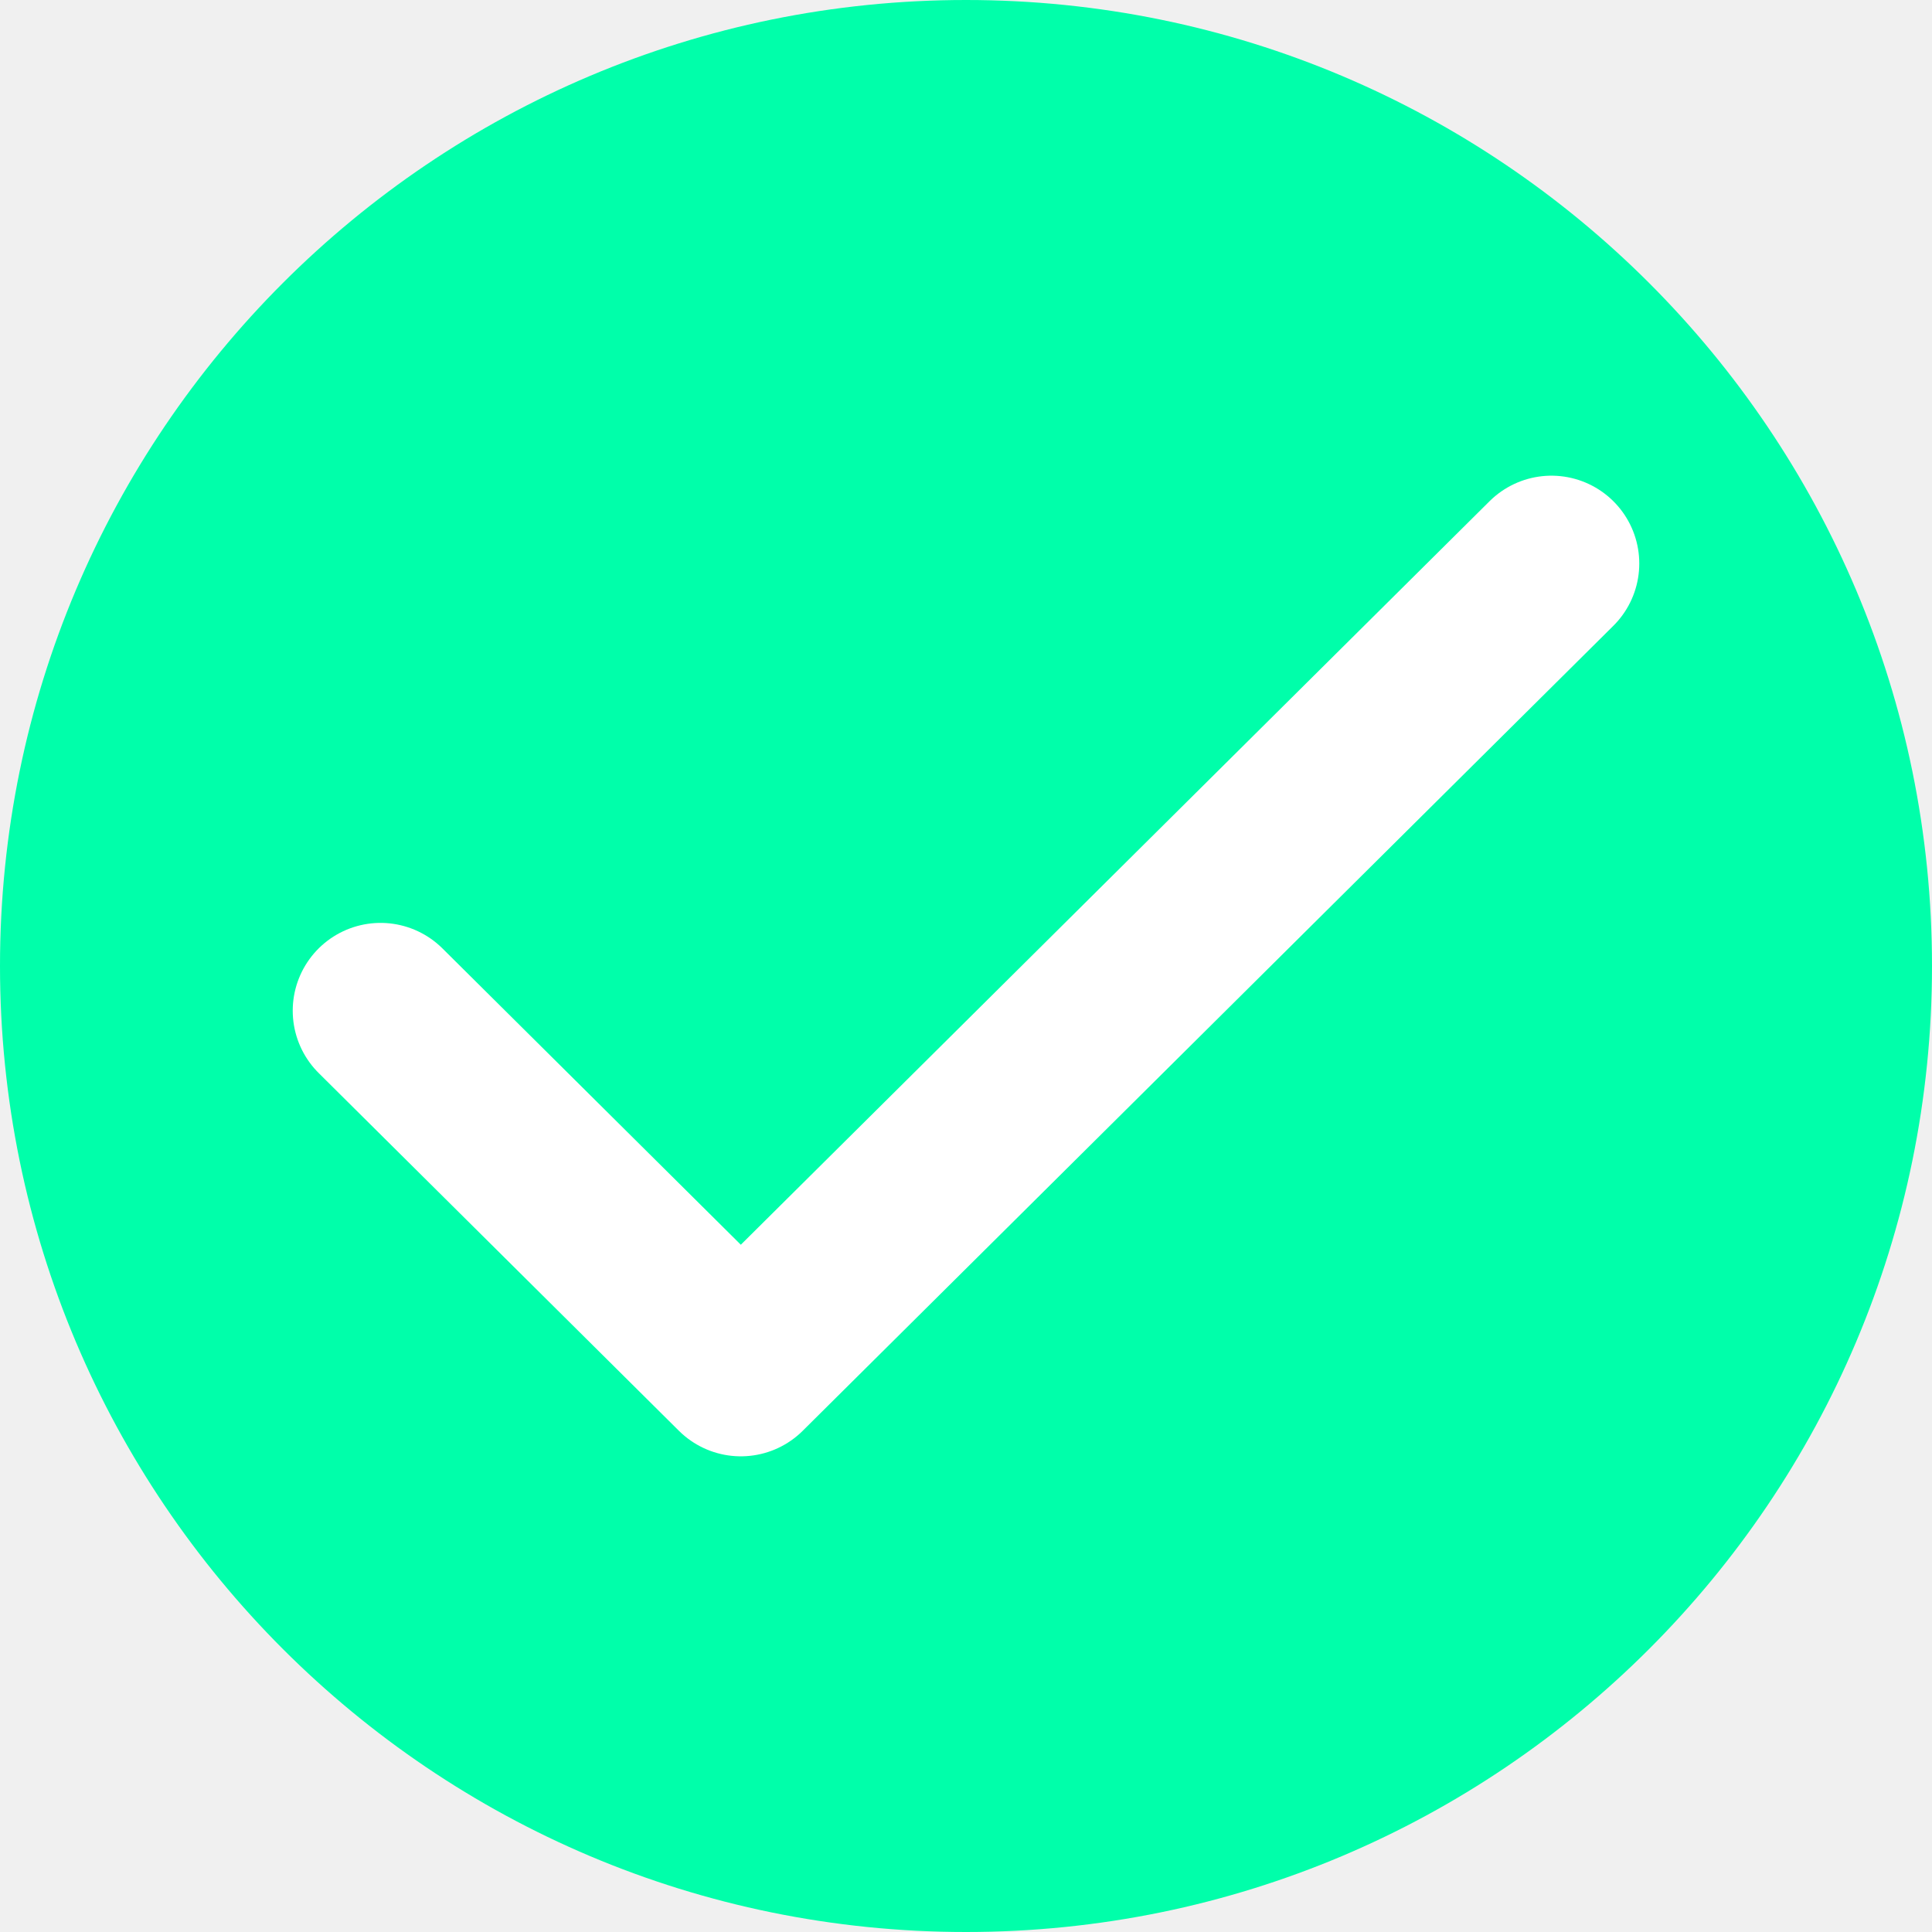
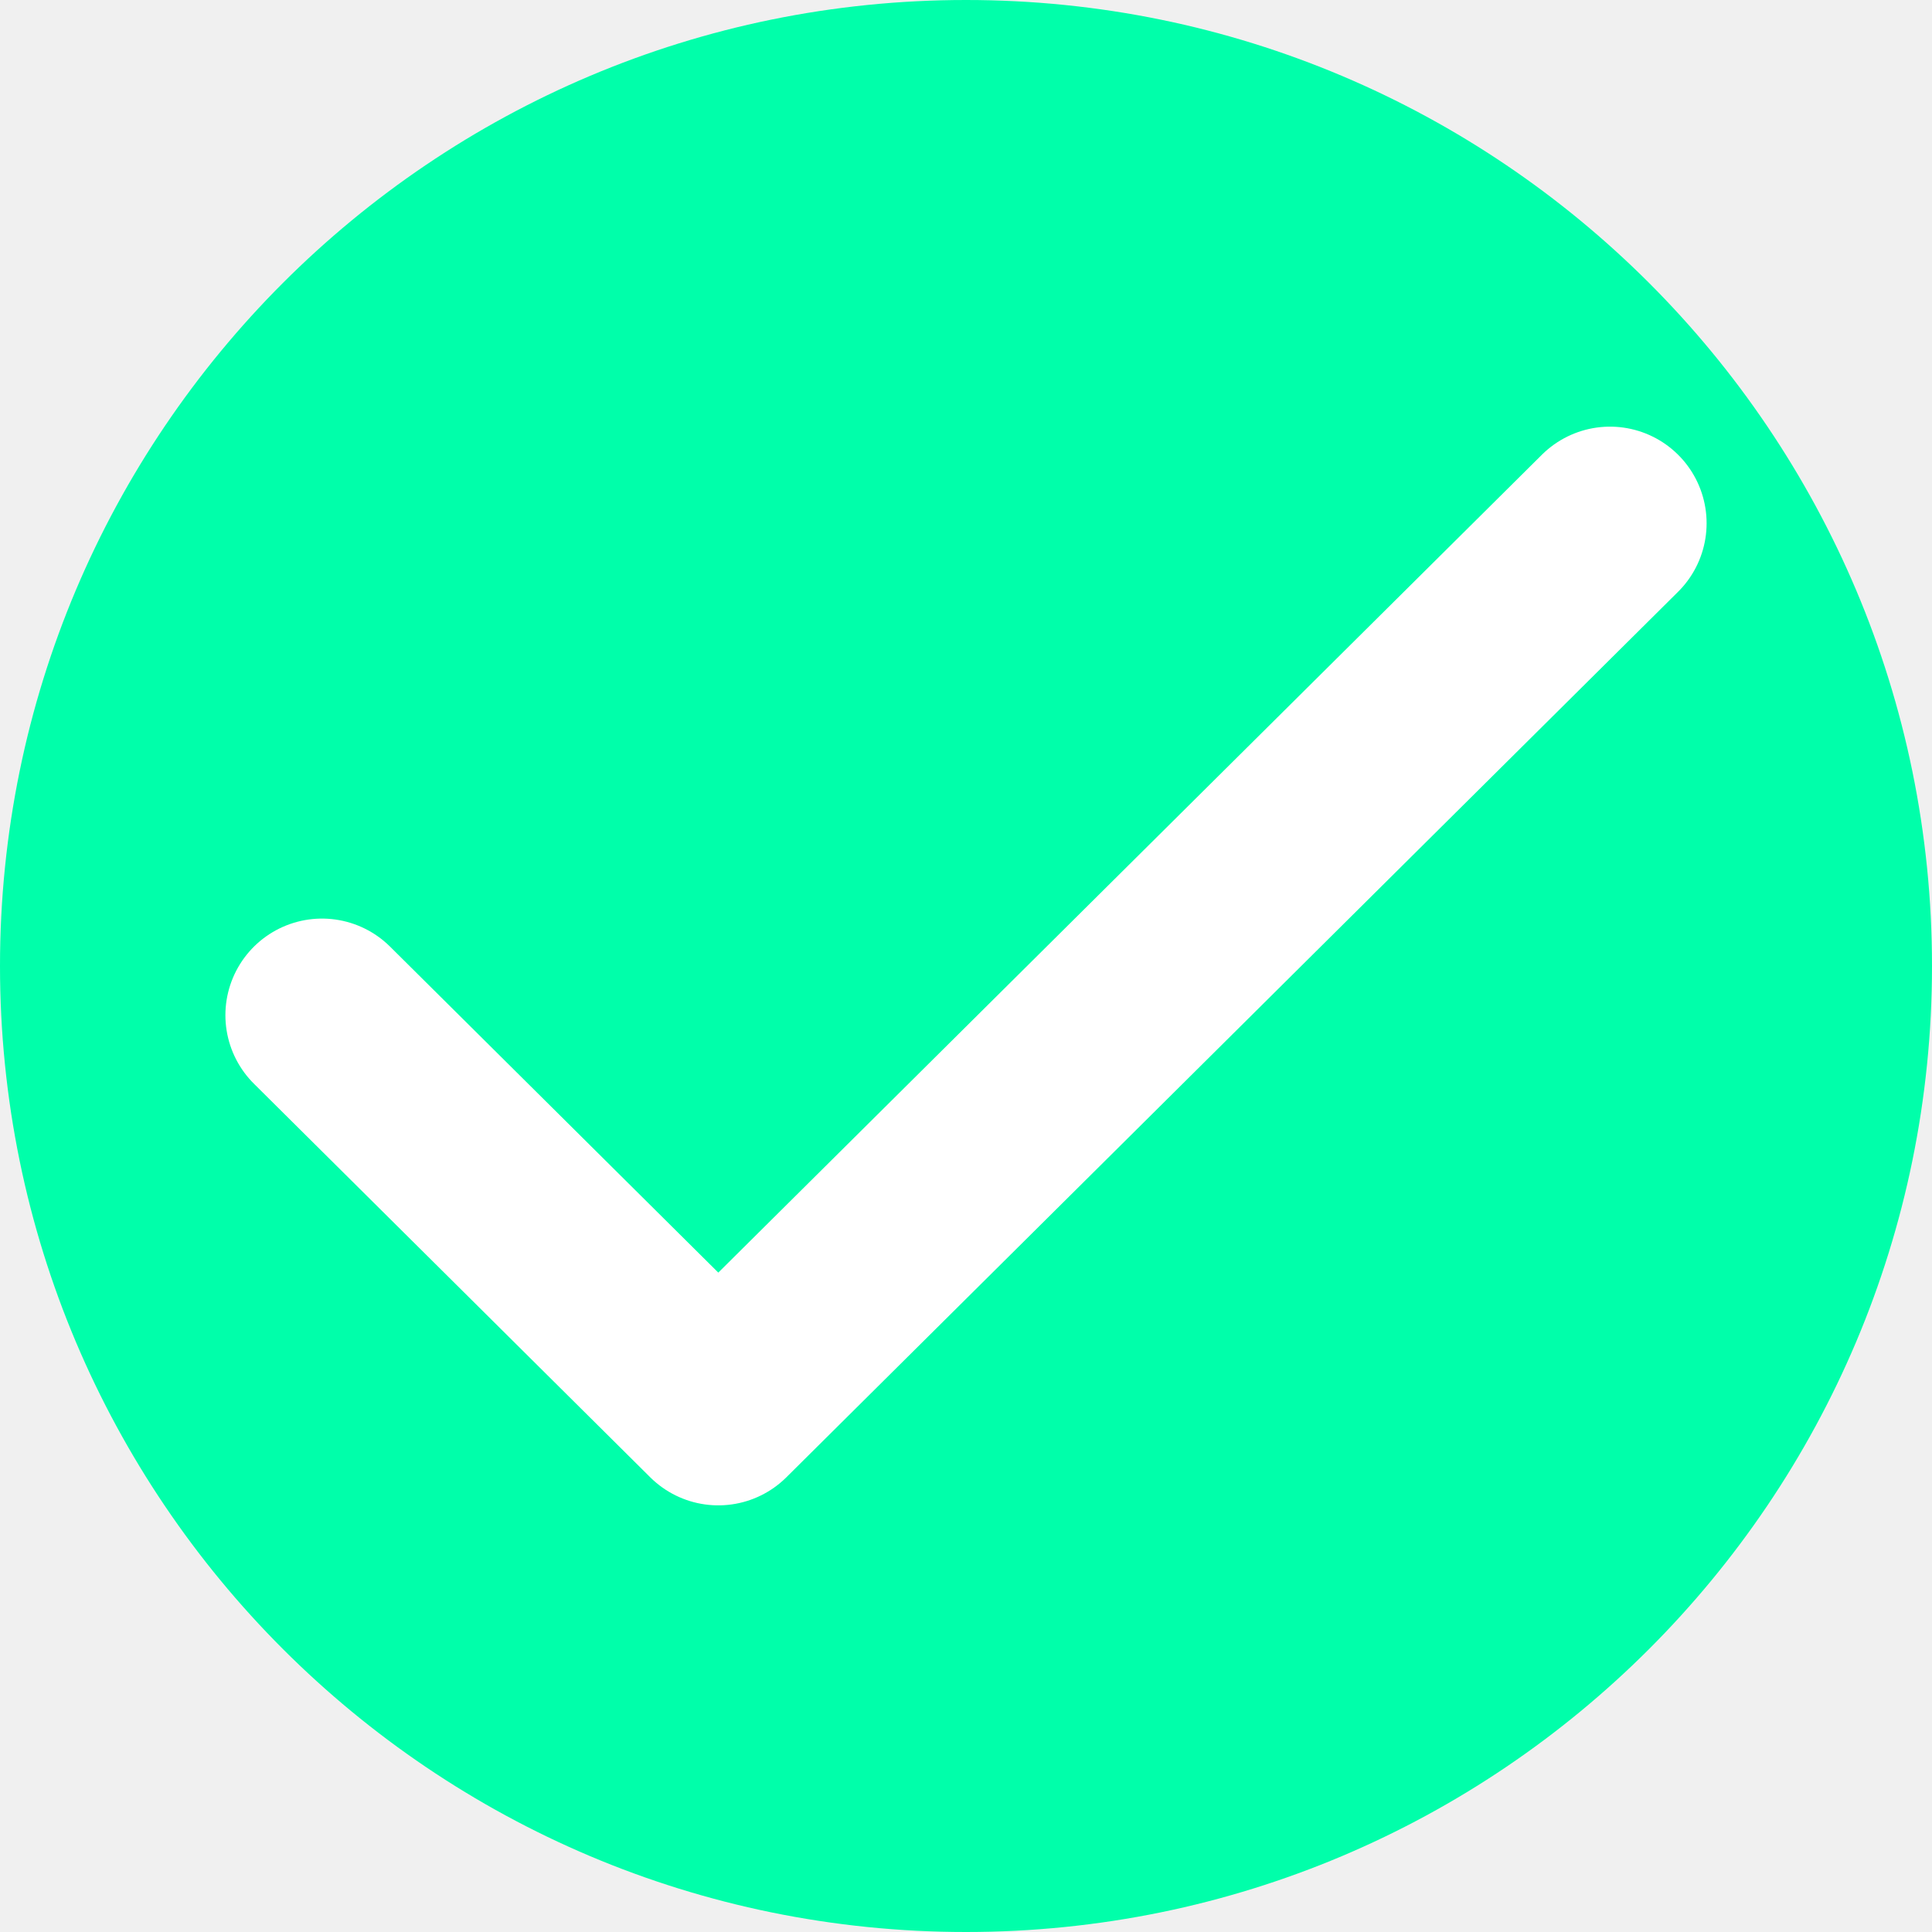
- <svg xmlns="http://www.w3.org/2000/svg" width="64px" height="64px" viewBox="-1.2 -1.2 26.40 26.40" fill="none" stroke="#fff">
-   <g id="SVGRepo_bgCarrier" stroke-width="0">
-     <rect x="-1.2" y="-1.2" width="26.40" height="26.40" rx="13.2" fill="#00ffaa" strokewidth="0" />
-   </g>
-   <g id="SVGRepo_tracerCarrier" stroke-linecap="round" stroke-linejoin="round" />
-   <g id="SVGRepo_iconCarrier">
-     <path d="M4 12.611L8.923 17.5L20 6.5" stroke="#fff" stroke-width="2.4" stroke-linecap="round" stroke-linejoin="round" />
-   </g>
+ <svg xmlns="http://www.w3.org/2000/svg" width="64" height="64" viewBox="0 0 24 24" fill="none">
+   <rect x="0" y="0" width="24" height="24" rx="12" fill="#00ffaa" />
+   <path d="M4 12.611L8.923 17.5L20 6.5" stroke="#fff" stroke-width="2.4" stroke-linecap="round" stroke-linejoin="round" />
</svg>
